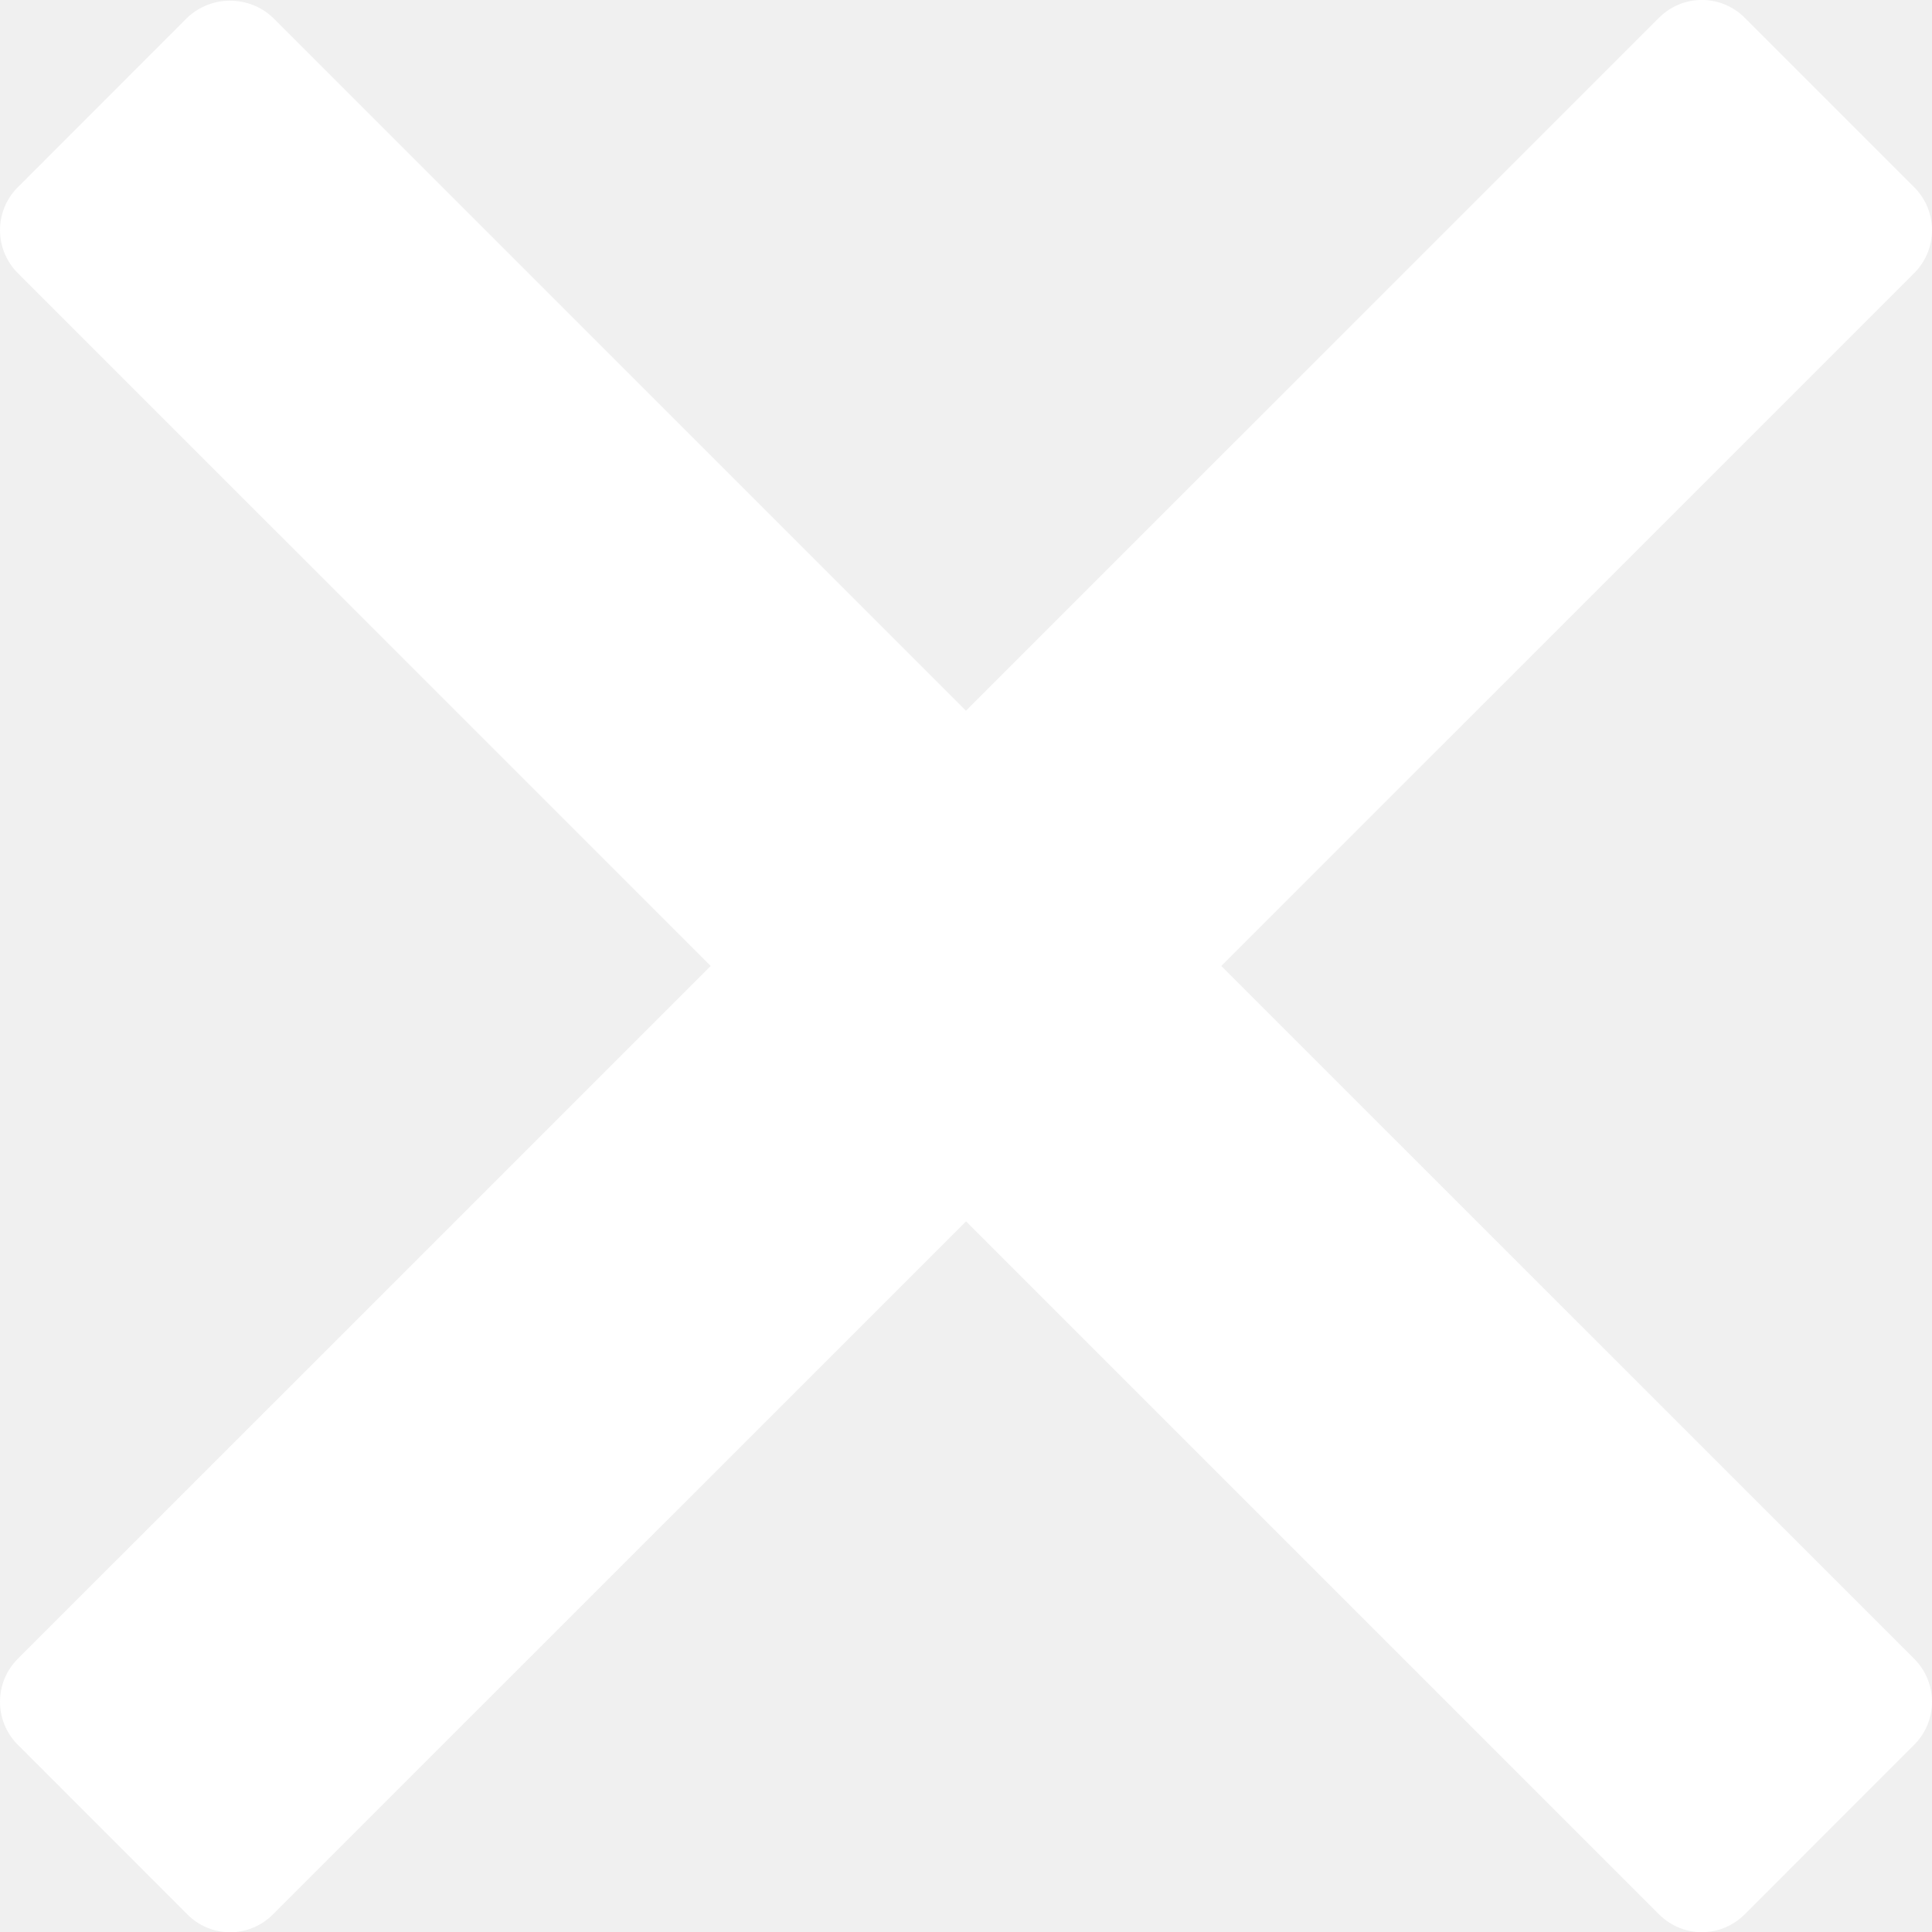
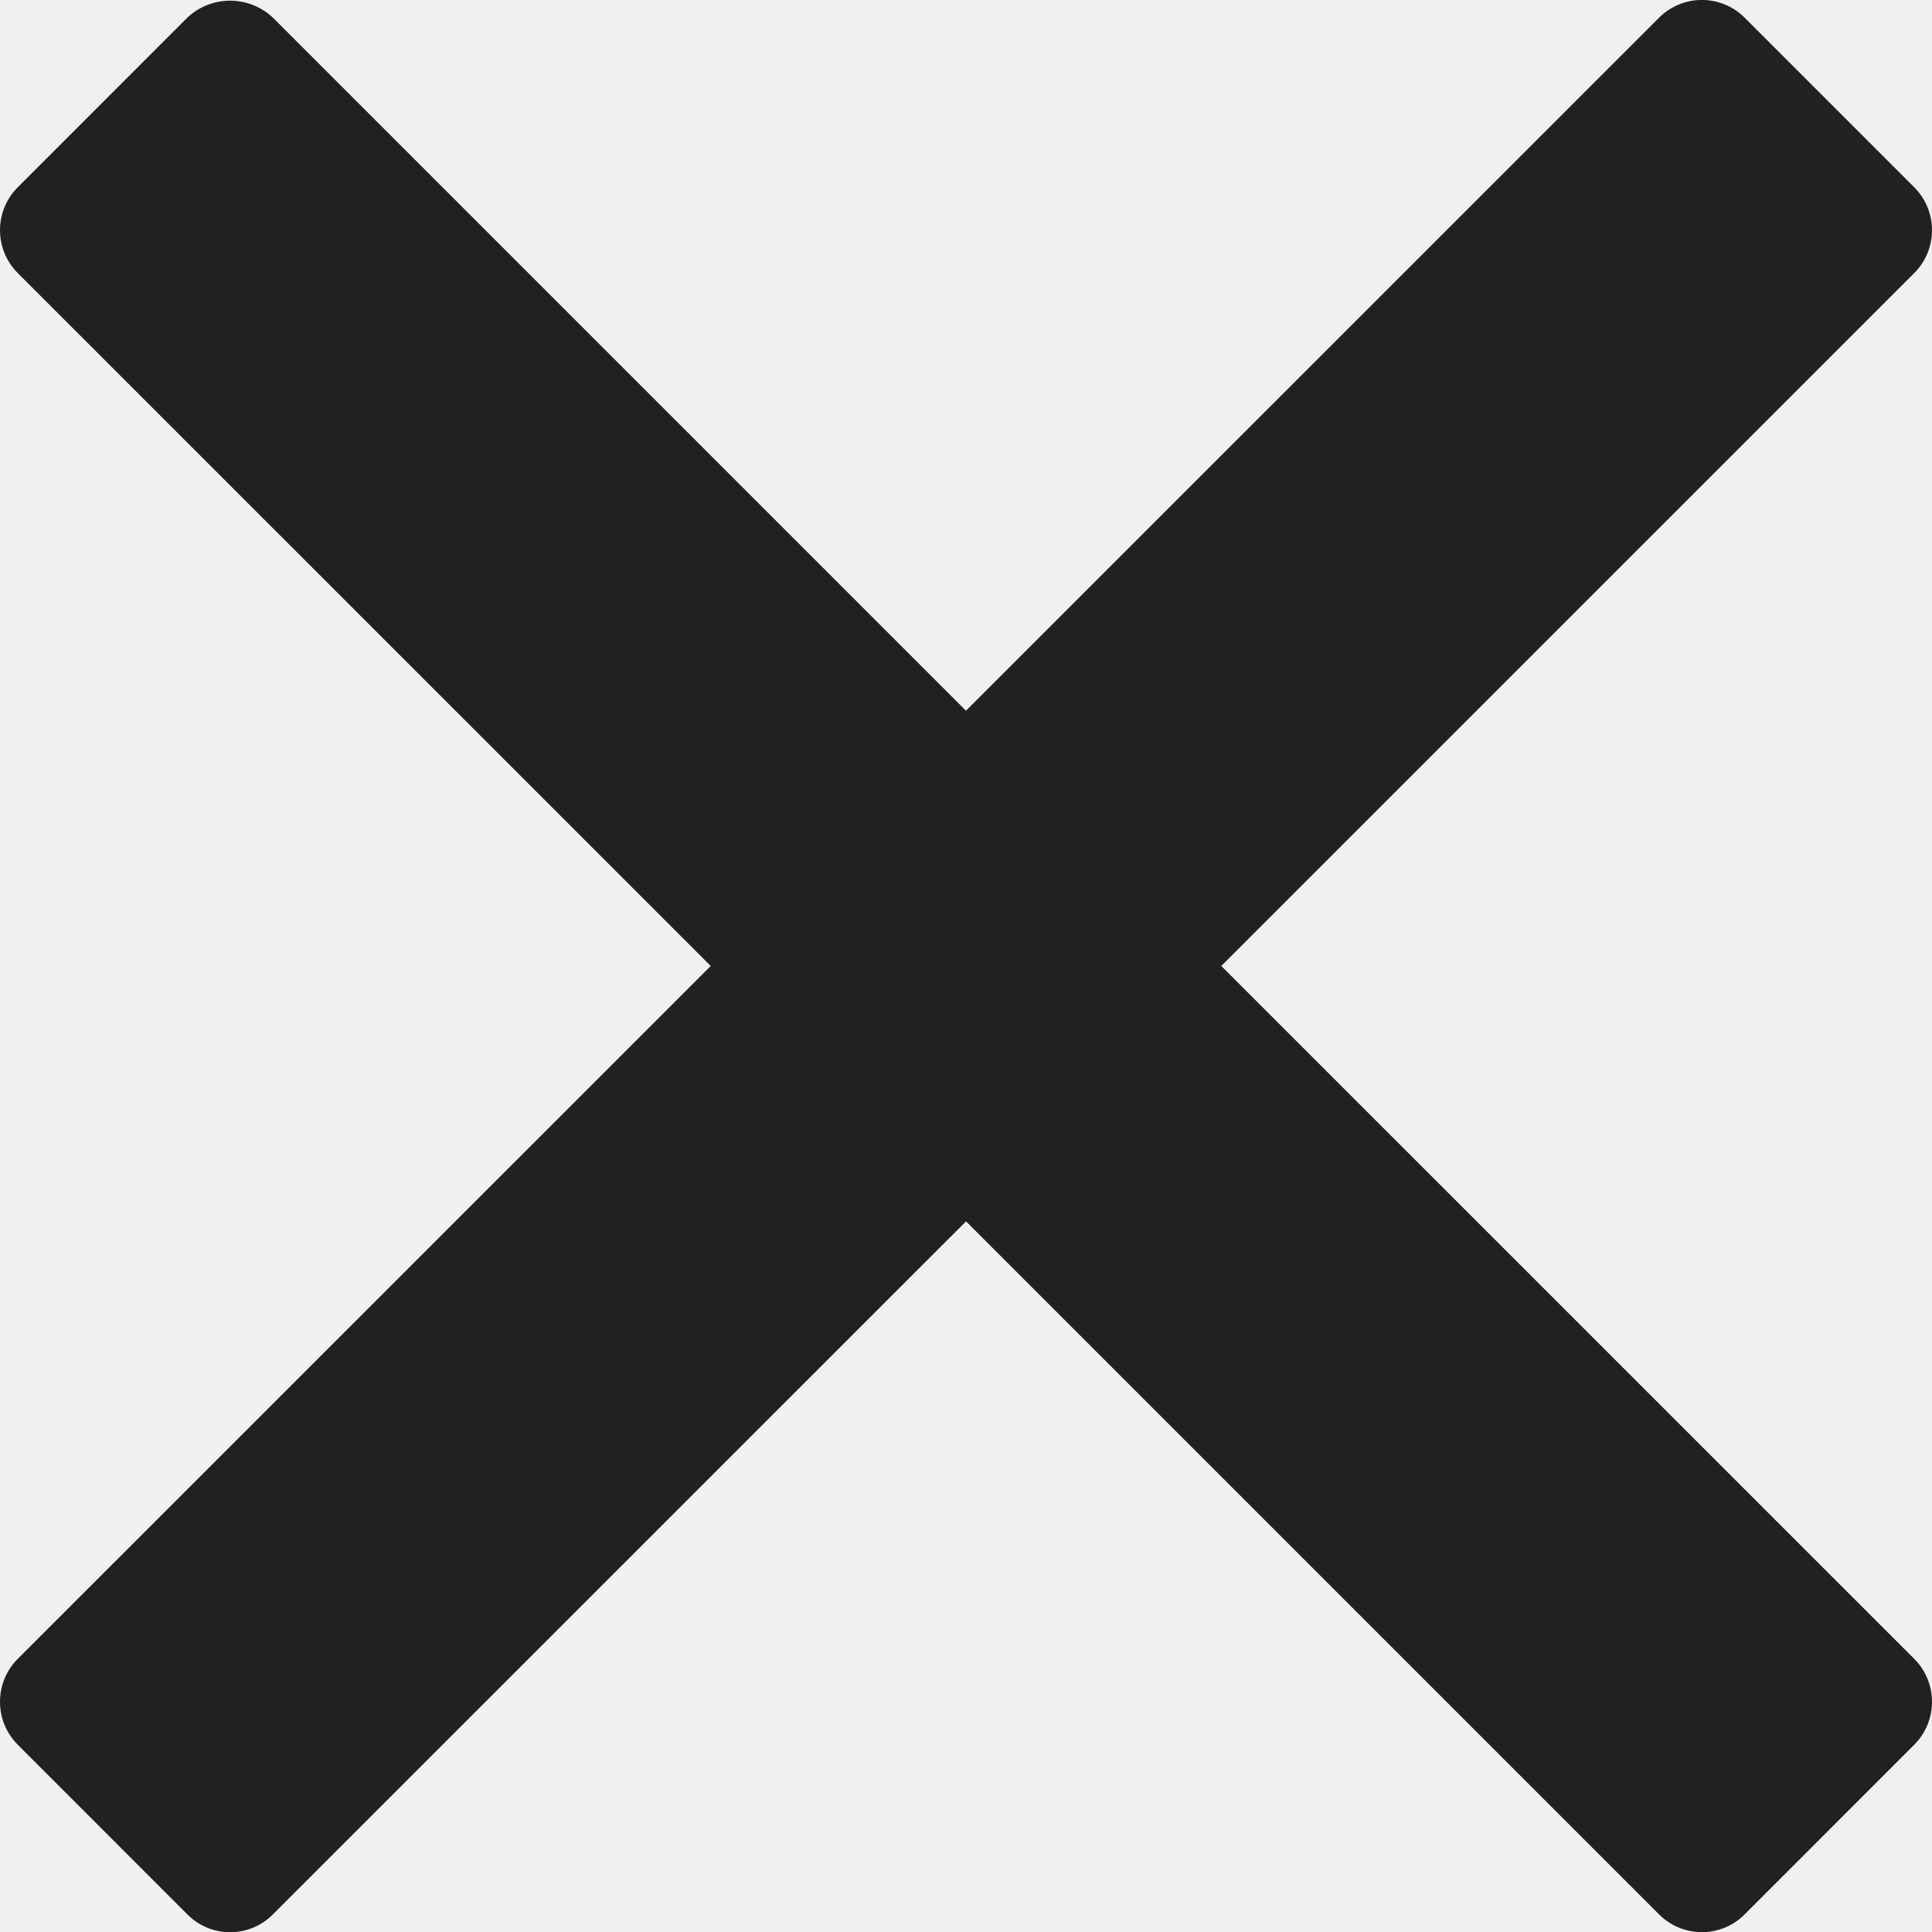
<svg xmlns="http://www.w3.org/2000/svg" version="1.0" viewBox="0 0 23.867 23.867">
-   <path fill="#FFF" d="M15.087 11.933l8.56-8.559a.75.75 0 000-1.061L21.554.22a.747.747 0 00-1.06 0l-8.561 8.56L3.373.22a.771.771 0 00-1.061 0L.22 2.313a.75.75 0 000 1.061l8.56 8.559-8.56 8.559a.751.751 0 000 1.062l2.093 2.094a.744.744 0 001.06 0l8.561-8.56 8.56 8.56a.746.746 0 001.06 0l2.093-2.094a.751.751 0 000-1.062l-8.56-8.559z" />
+   <path fill="#212121" d="M15.087 11.933l8.56-8.559a.75.75 0 000-1.061L21.554.22a.747.747 0 00-1.06 0l-8.561 8.56L3.373.22a.771.771 0 00-1.061 0L.22 2.313a.75.75 0 000 1.061l8.56 8.559-8.56 8.559a.751.751 0 000 1.062l2.093 2.094a.744.744 0 001.06 0l8.561-8.56 8.56 8.56a.746.746 0 001.06 0l2.093-2.094a.751.751 0 000-1.062l-8.56-8.559z" />
</svg>
